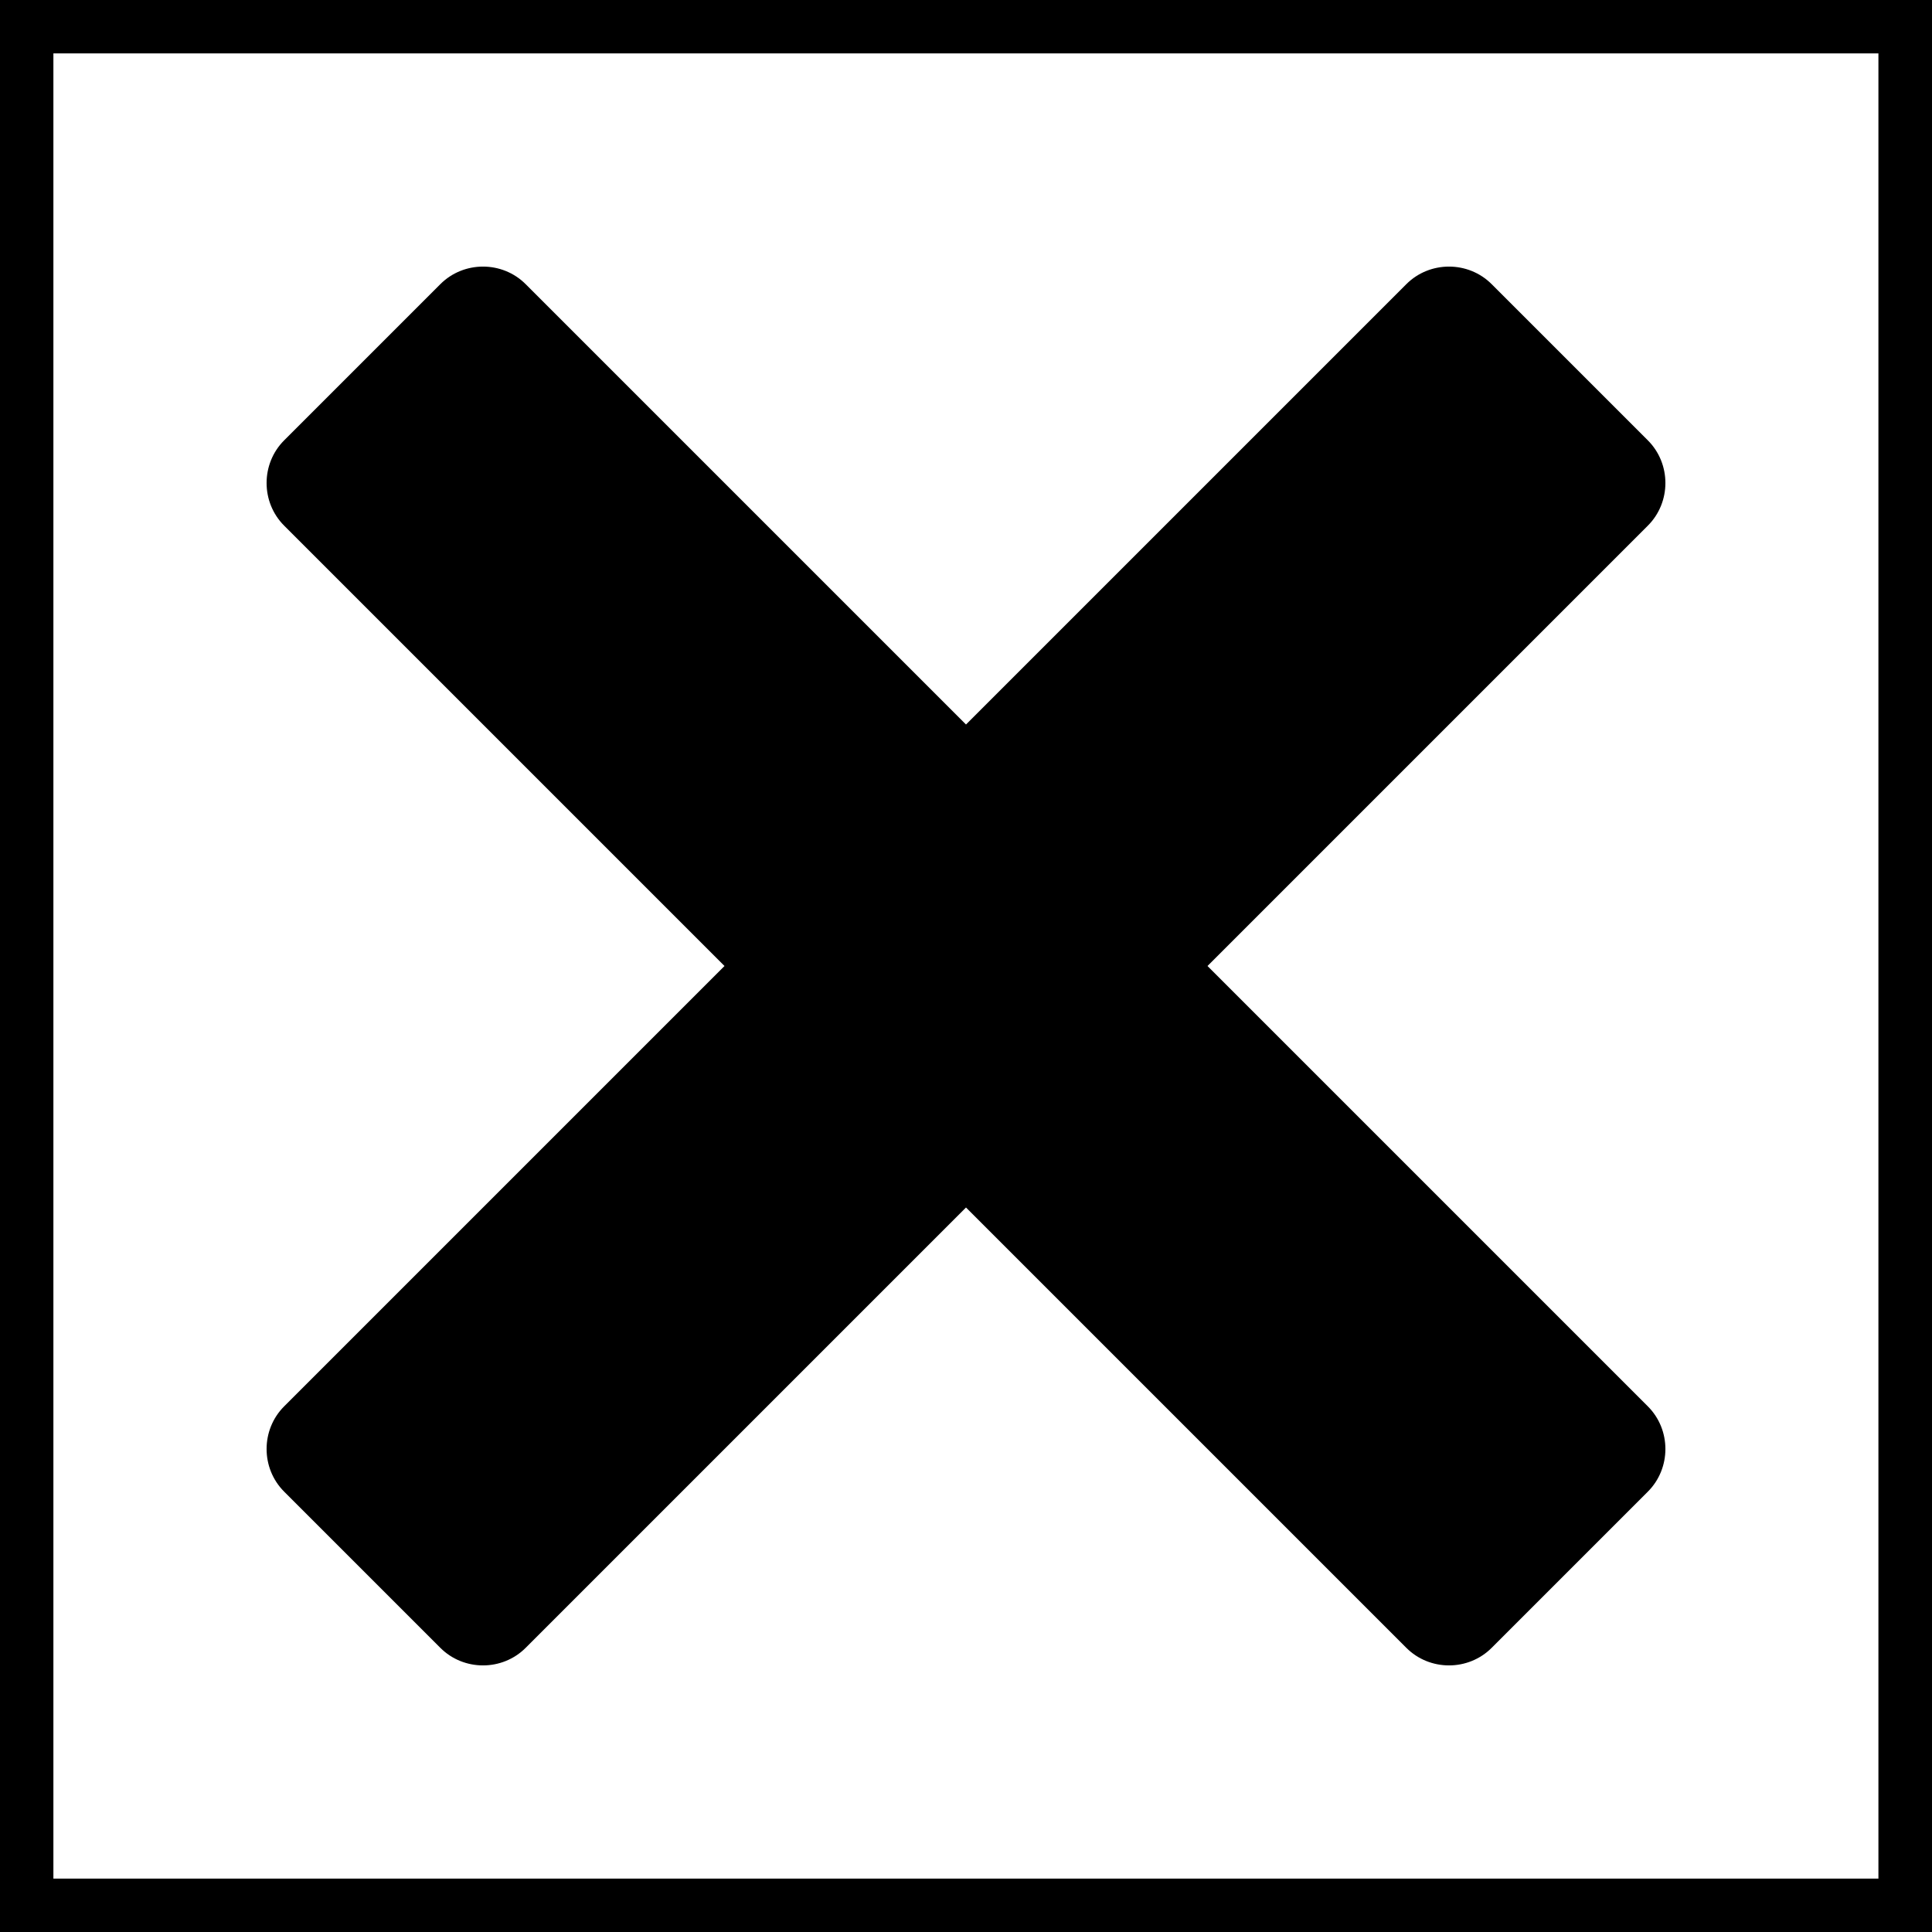
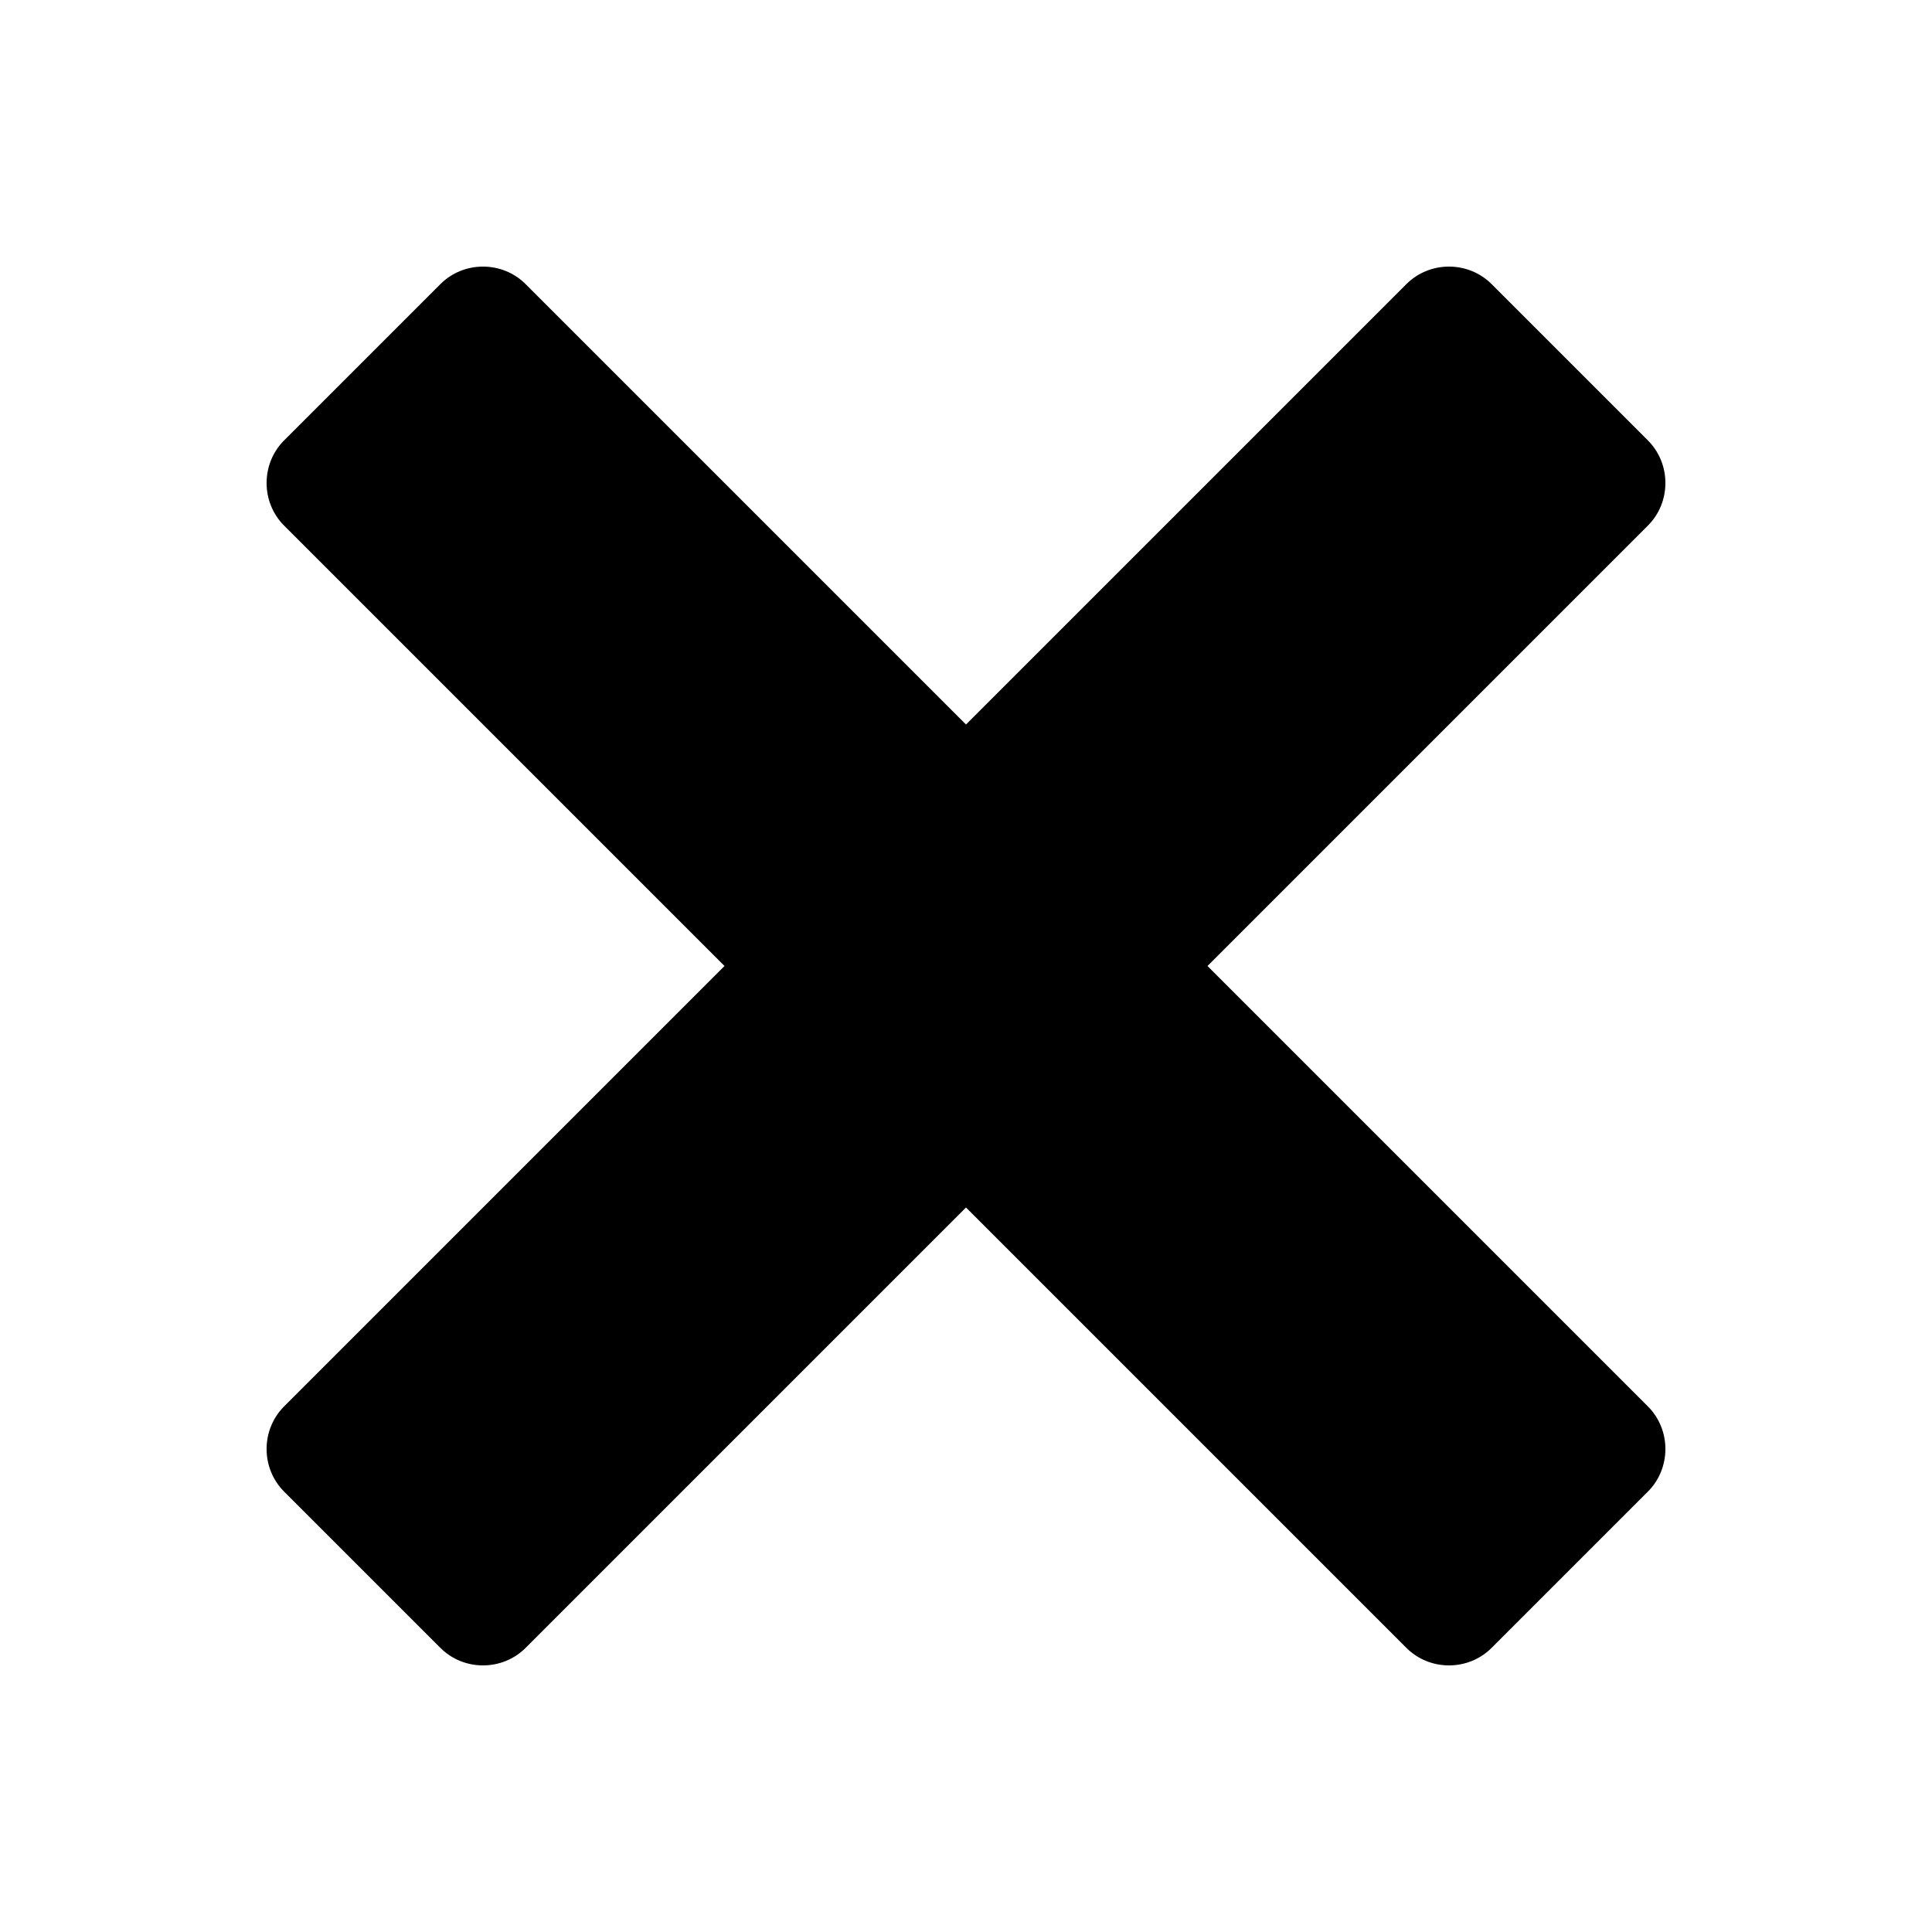
<svg xmlns="http://www.w3.org/2000/svg" version="1.1" id="Layer_1" text-rendering="geometricPrecision" shape-rendering="geometricPrecision" image-rendering="optimizeQuality" x="0px" y="0px" width="1024px" height="1024px" viewBox="0 0 1024 1024" style="enable-background:new 0 0 1024 1024;" xml:space="preserve">
  <path id="curve0" d="M790.6,150.6l82.8,82.8c12.4,12.4,12.4,32.8,0,45.2L640,512l233.4,233.4  c12.4,12.4,12.4,32.8,0,45.2l-82.8,82.8c-12.4,12.4-32.8,12.4-45.2,0L512,640L278.6,873.4c-12.4,12.4-32.8,12.4-45.2,0l-82.8-82.8  c-12.4-12.4-12.4-32.8,0-45.2L384,512L150.6,278.6c-12.4-12.4-12.4-32.8,0-45.2l82.8-82.8c12.4-12.4,32.8-12.4,45.2,0L512,384  l233.4-233.4C757.8,138.2,778.2,138.2,790.6,150.6z" />
-   <path d="M0,0v1024h1024V0H0z M995.7,995.7H28.3V28.3h967.3V995.7z" />
</svg>
